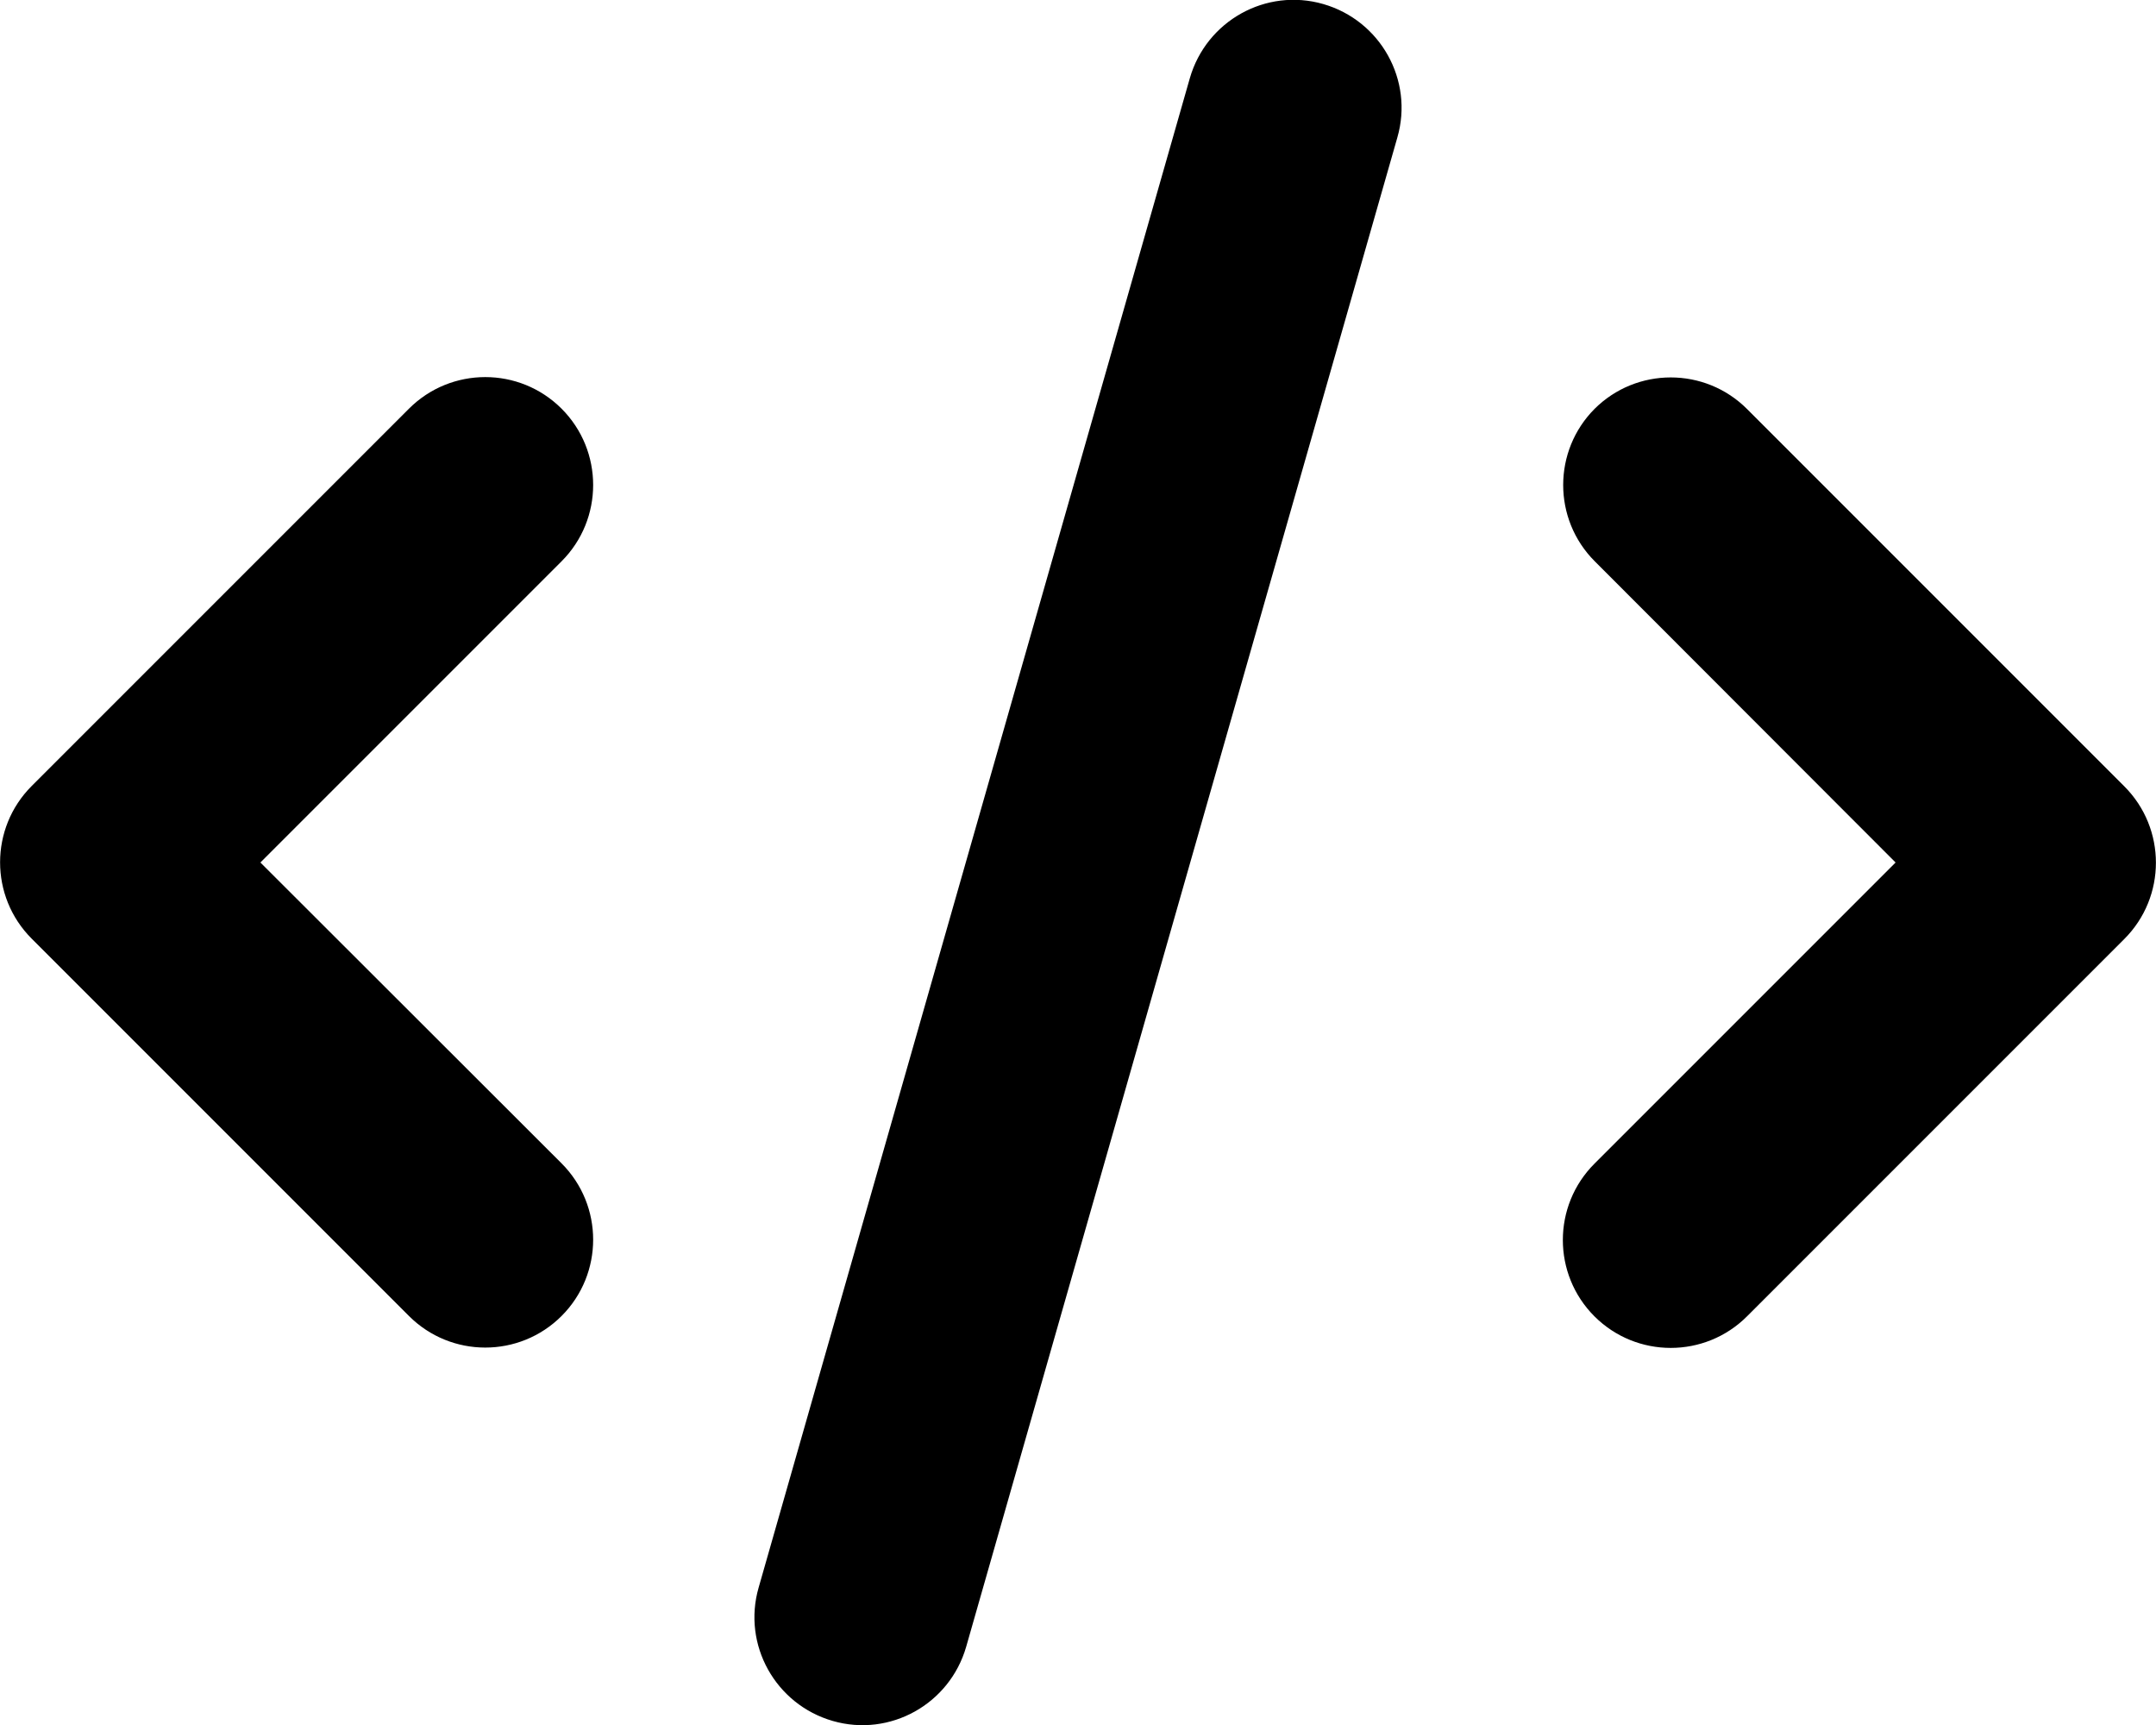
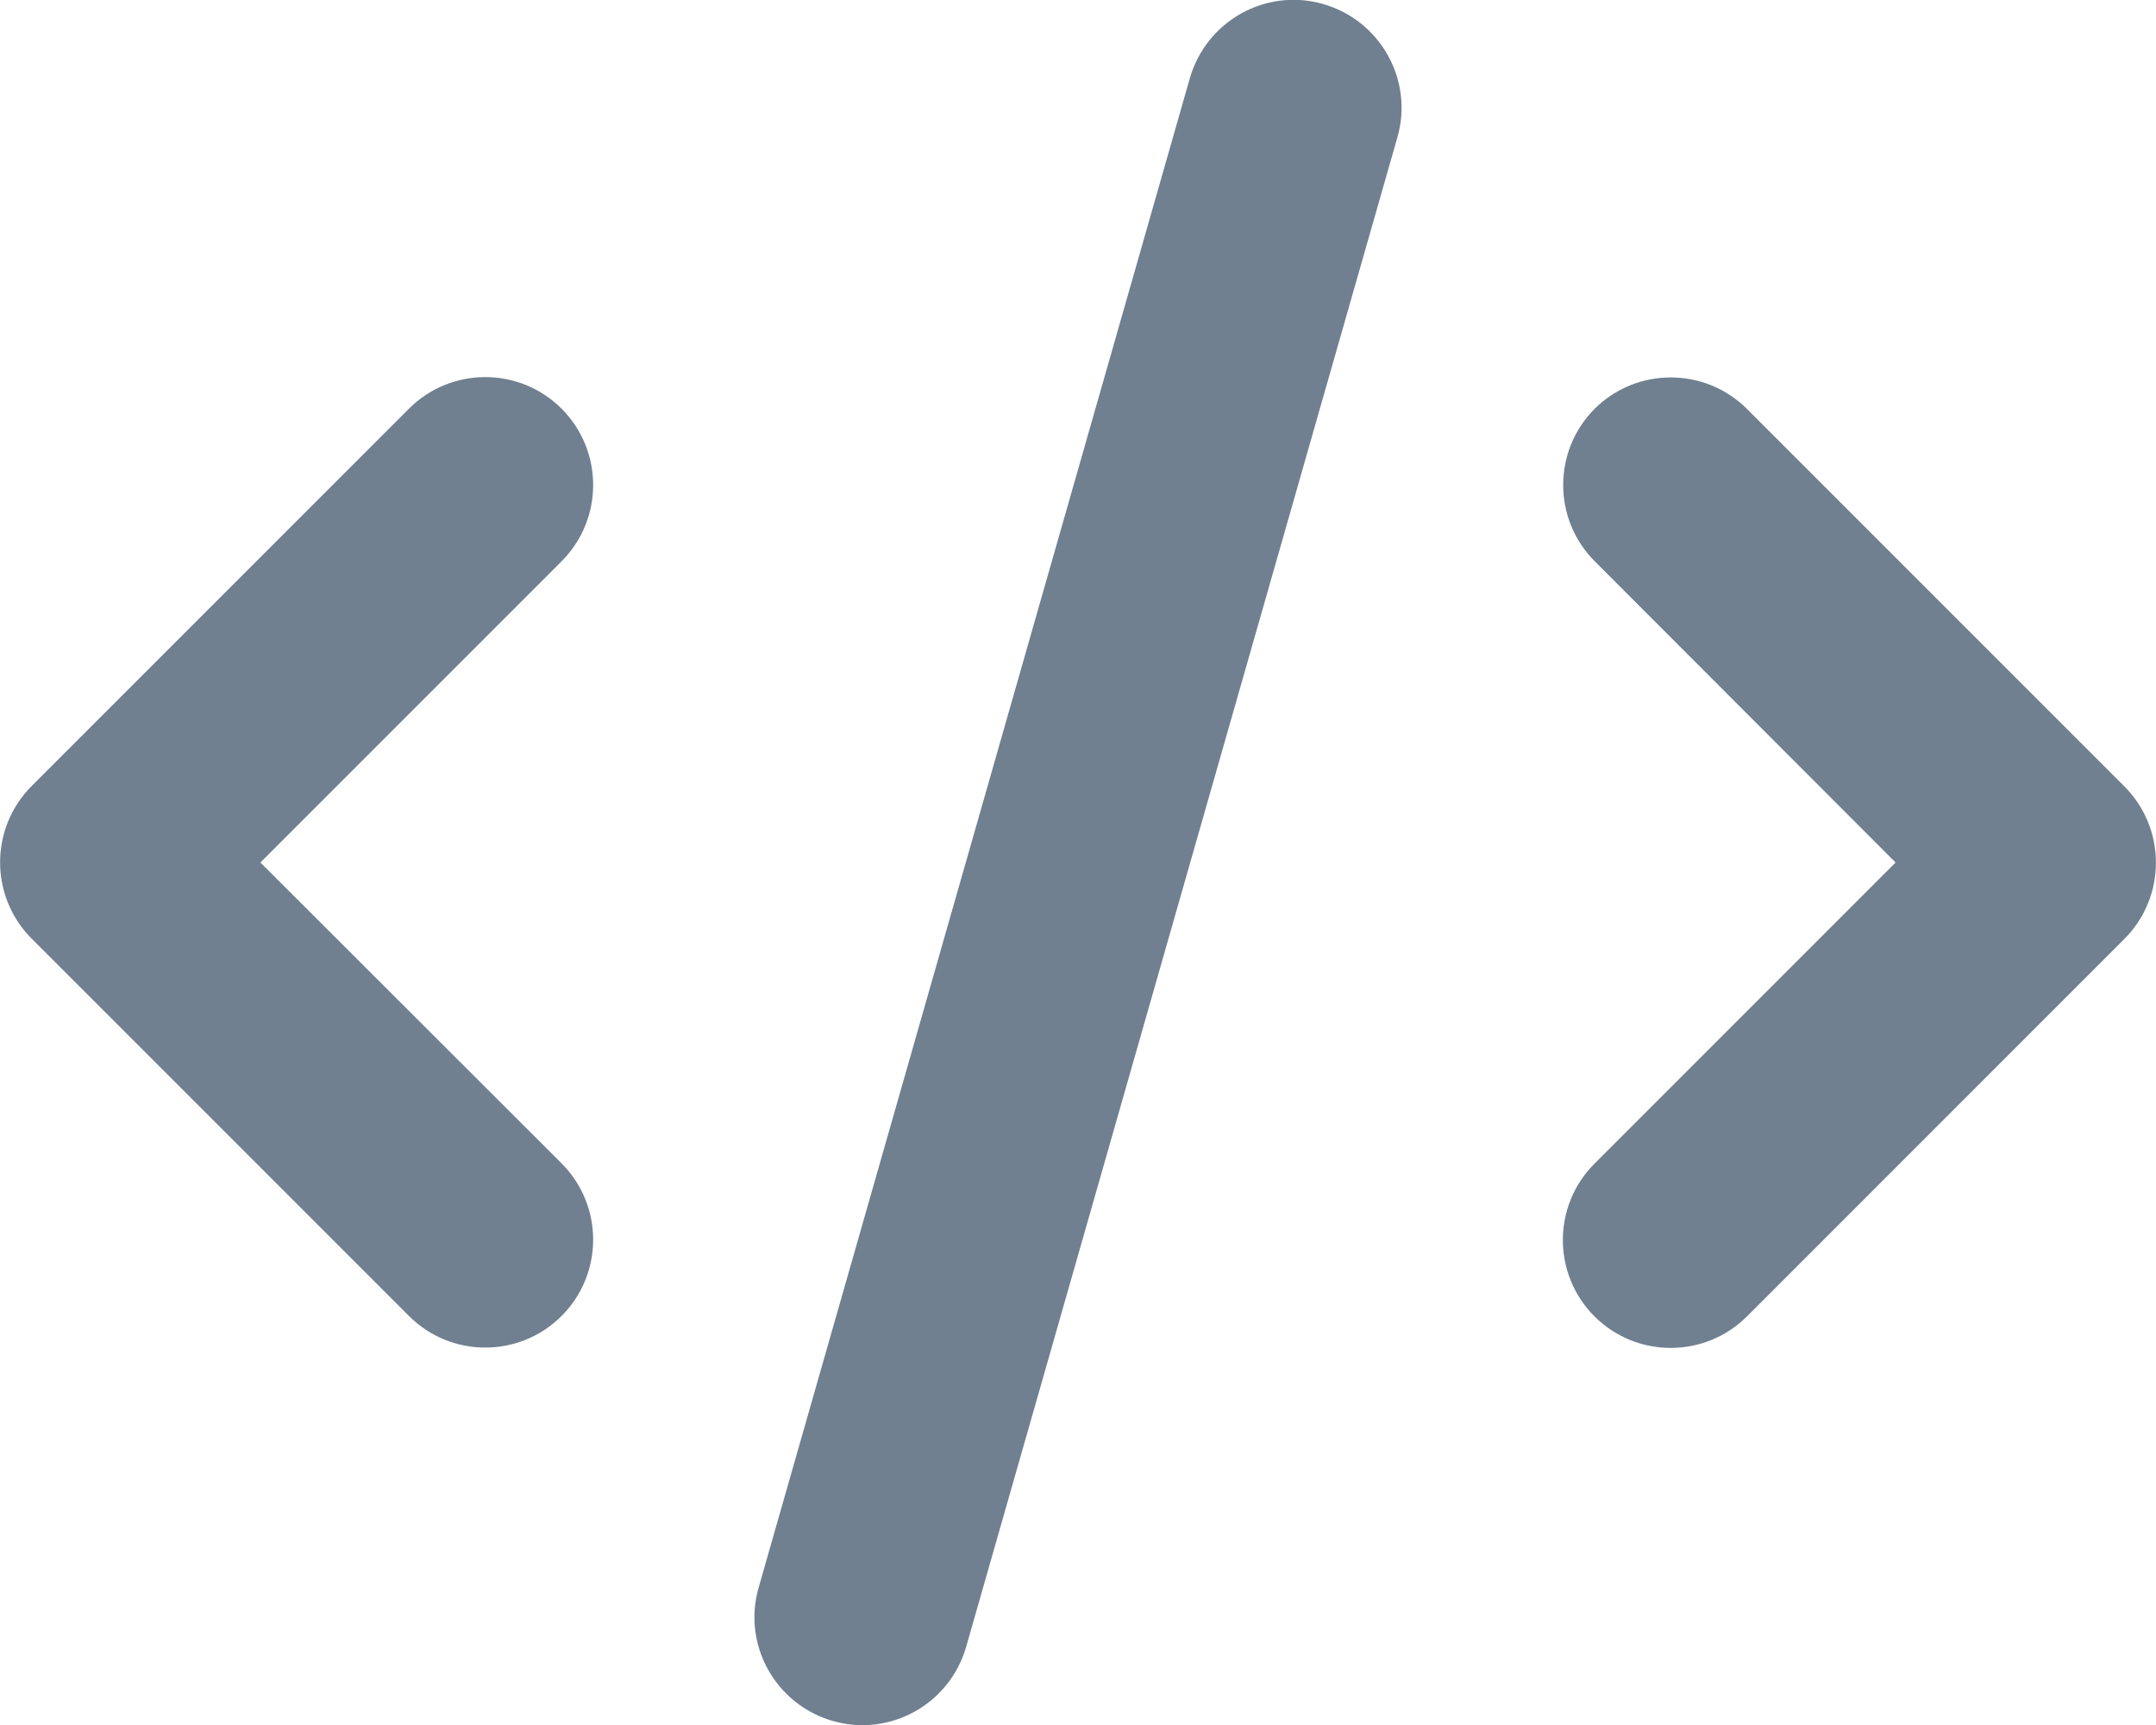
<svg xmlns="http://www.w3.org/2000/svg" viewBox="0 0 640 512">
-   <path d="M392.8 1.2c-17-4.9-34.7 5-39.6 22l-128 448c-4.9 17 5 34.7 22 39.6s34.7-5 39.6-22l128-448c4.9-17-5-34.7-22-39.6zm80.6 120.1c-12.5 12.5-12.5 32.8 0 45.3L562.7 256l-89.4 89.4c-12.5 12.5-12.5 32.8 0 45.3s32.8 12.5 45.3 0l112-112c12.5-12.5 12.5-32.8 0-45.3l-112-112c-12.5-12.5-32.8-12.5-45.3 0zm-306.7 0c-12.5-12.5-32.8-12.5-45.3 0l-112 112c-12.5 12.5-12.5 32.8 0 45.3l112 112c12.5 12.5 32.8 12.5 45.3 0s12.5-32.8 0-45.3L77.3 256l89.4-89.4c12.5-12.5 12.5-32.8 0-45.3z" />
+   <path d="M392.8 1.2c-17-4.9-34.7 5-39.6 22l-128 448c-4.9 17 5 34.7 22 39.6s34.7-5 39.6-22l128-448c4.9-17-5-34.7-22-39.6zm80.6 120.1c-12.5 12.5-12.5 32.8 0 45.3L562.7 256l-89.4 89.4c-12.5 12.5-12.5 32.8 0 45.3s32.8 12.5 45.3 0l112-112c12.5-12.5 12.5-32.8 0-45.3l-112-112c-12.5-12.5-32.8-12.5-45.3 0zm-306.7 0c-12.5-12.5-32.8-12.5-45.3 0l-112 112c-12.5 12.5-12.5 32.8 0 45.3l112 112c12.5 12.5 32.8 12.5 45.3 0s12.5-32.8 0-45.3L77.3 256l89.4-89.4c12.5-12.5 12.5-32.8 0-45.3z" fill="#708090" />
</svg>
